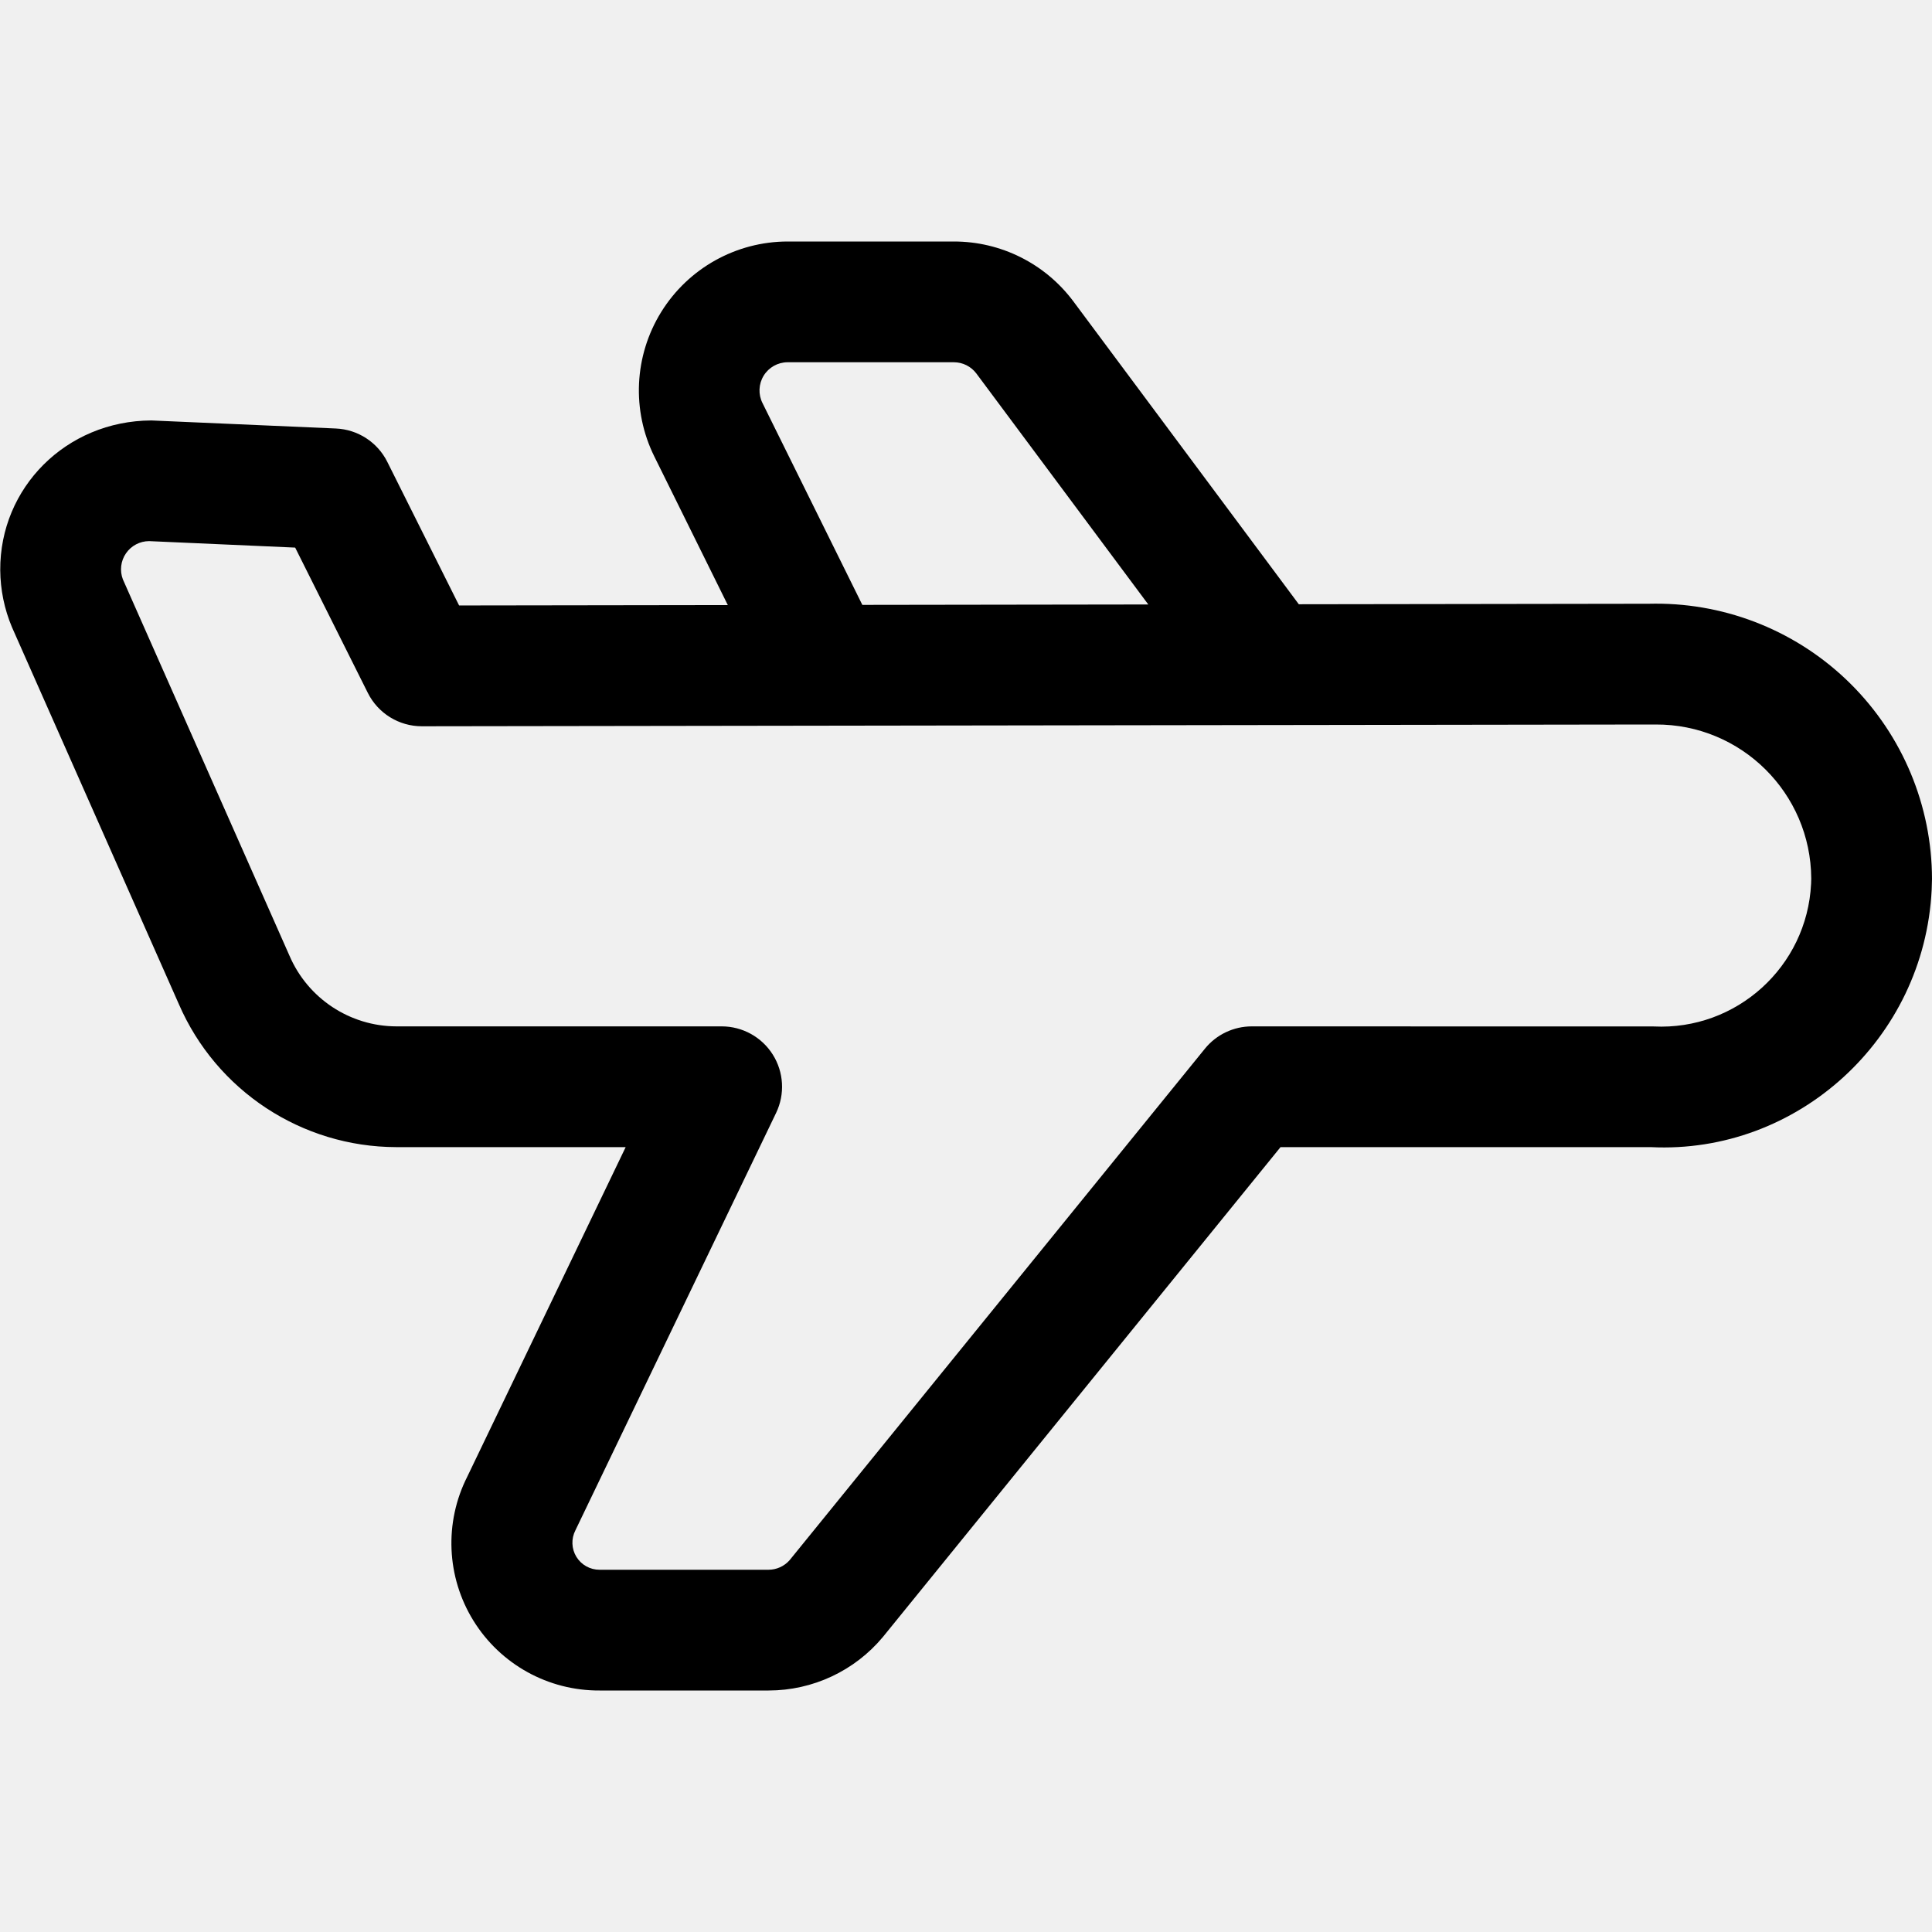
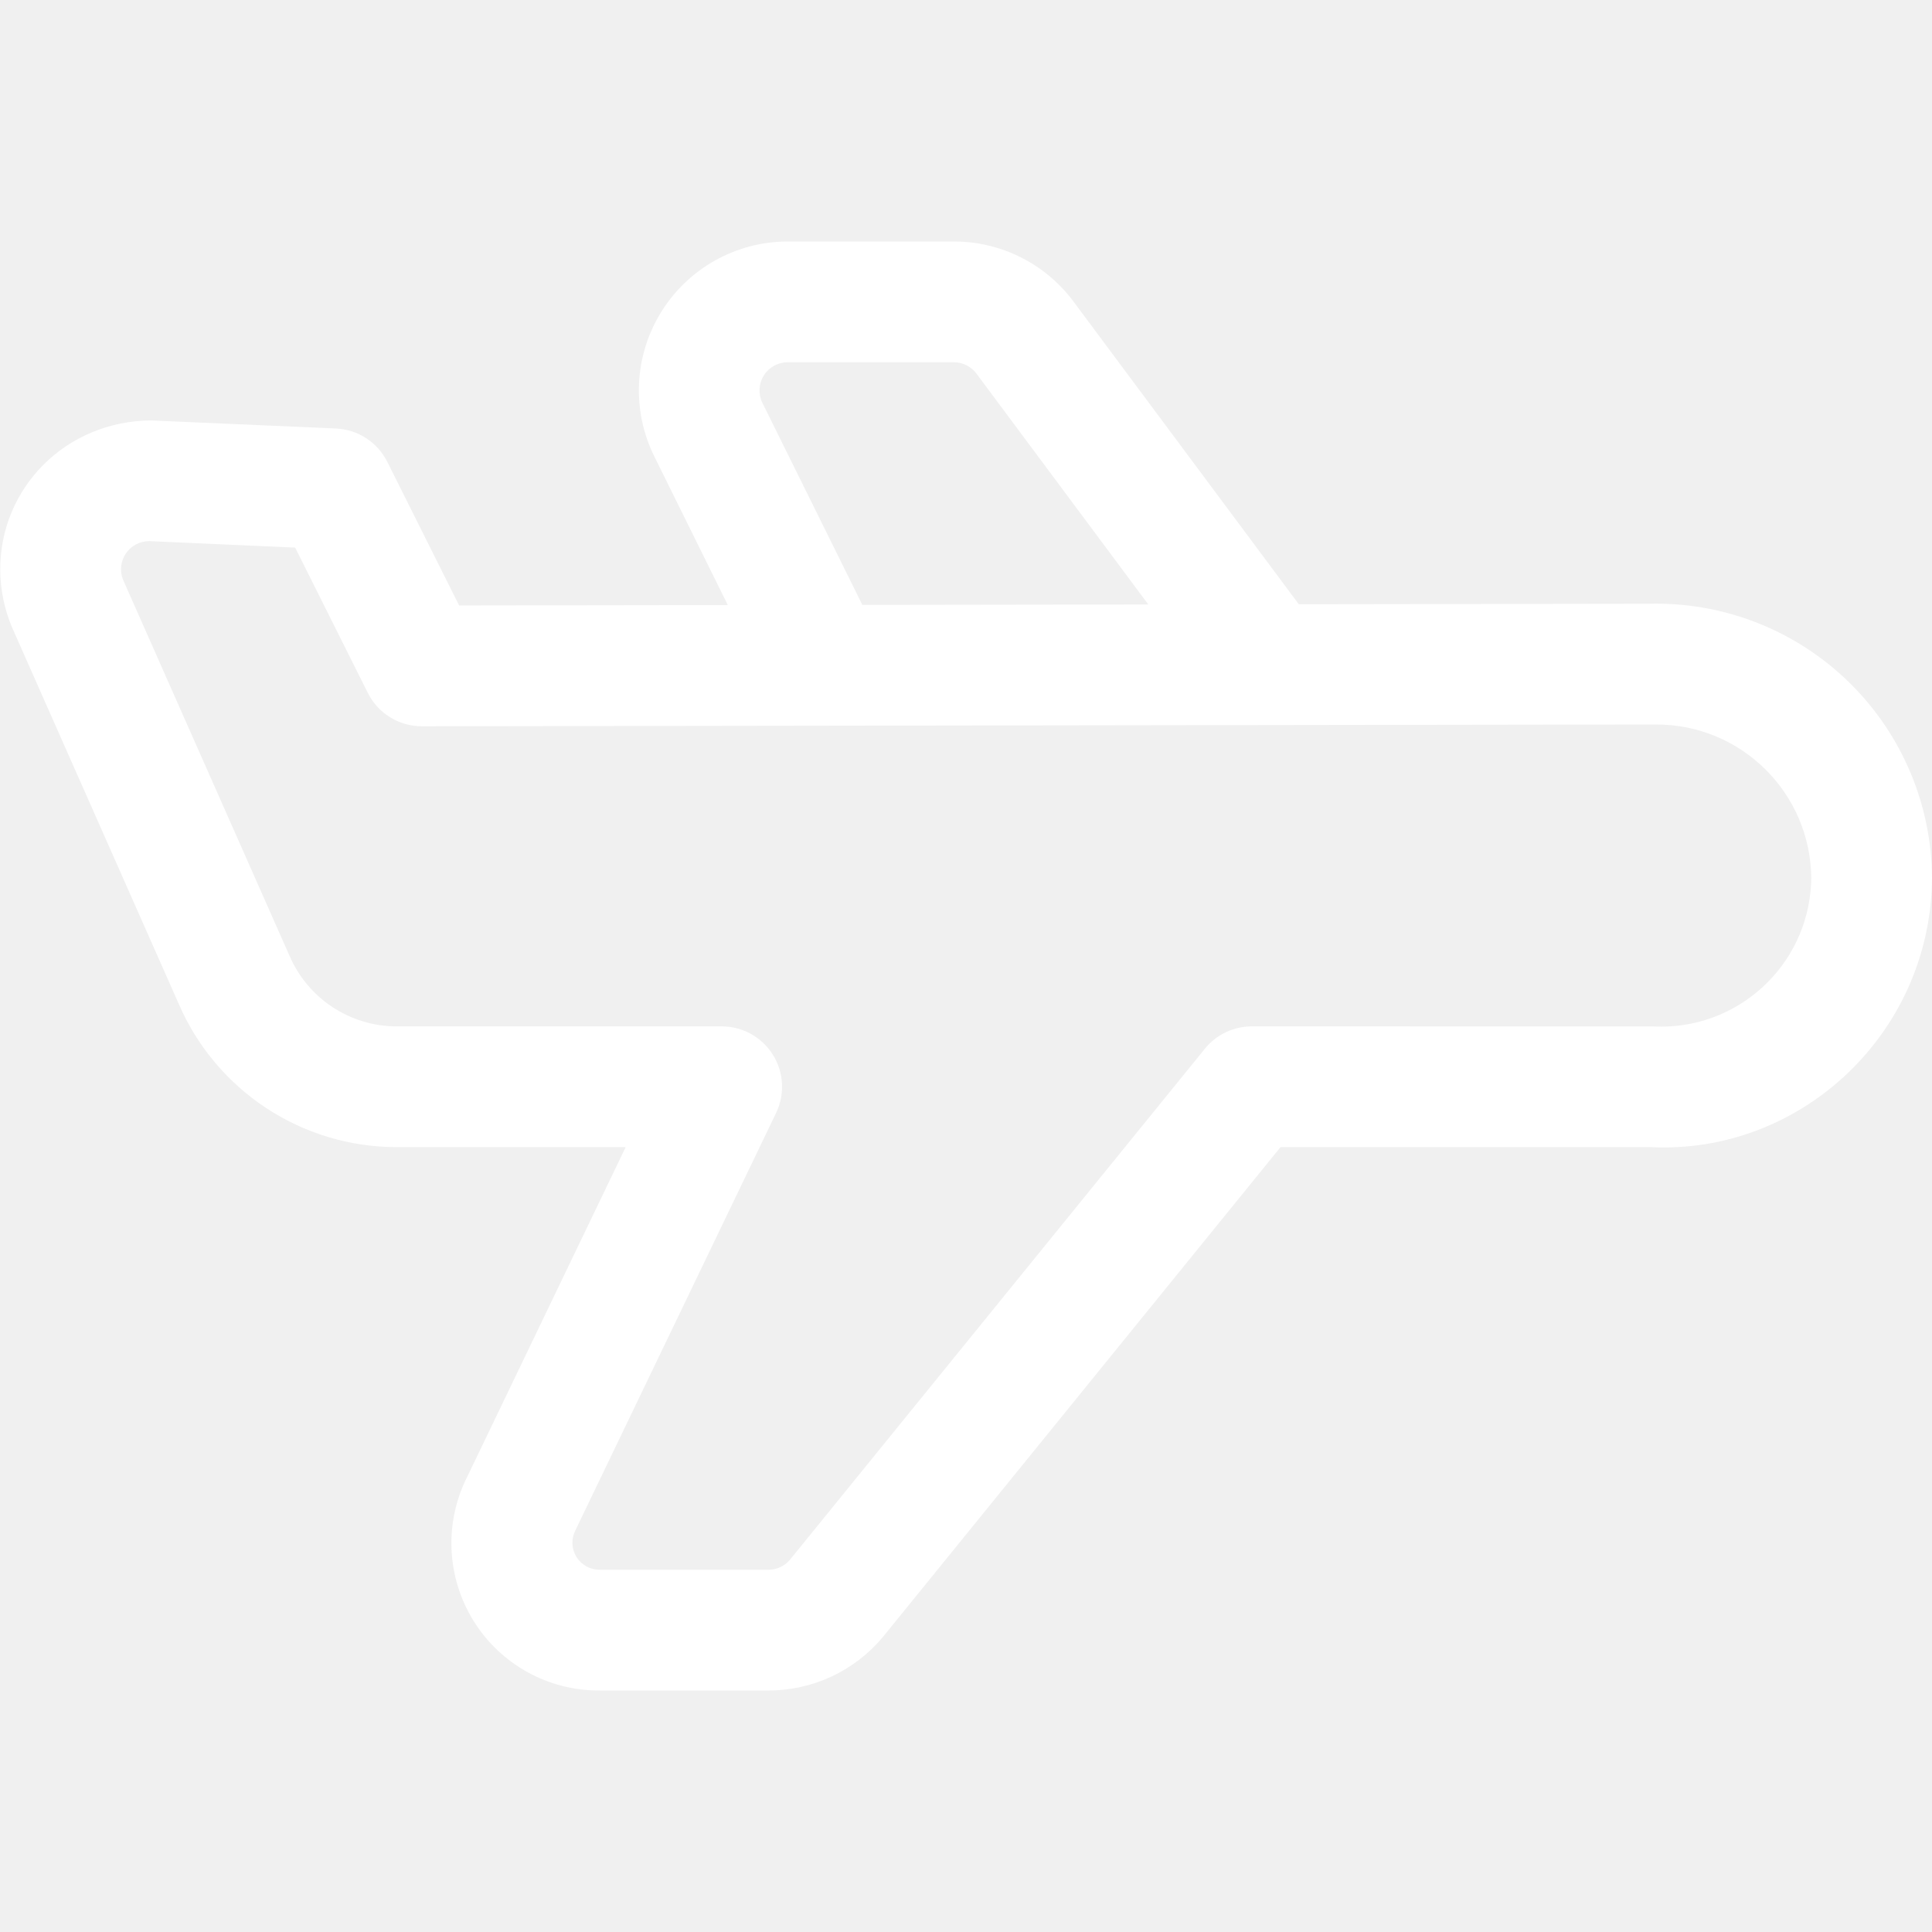
- <svg xmlns="http://www.w3.org/2000/svg" viewBox="0 0 24 24" width="50px">
+ <svg xmlns="http://www.w3.org/2000/svg" viewBox="0 0 24 24" width="50px" fill="white">
  <path d="m20.505 7.5-15.266.022.672.415-1.1-2.2a.75.75 0 0 0-.638-.414l-2.293-.1C.82 5.228-.003 6.06.003 7.083c.002.243.051.484.146.709l2.072 4.68a2.95 2.95 0 0 0 2.701 1.778h4.043l-.676-1.075-2.484 5.168A1.83 1.83 0 0 0 7.449 21h2.099a1.85 1.85 0 0 0 1.419-.664l5.165-6.363-.582.277h4.956c1.82.09 3.399-1.341 3.49-3.198l.004-.134a3.426 3.426 0 0 0-3.44-3.419l-.074.001zm.02 1.5h.042a1.924 1.924 0 0 1 1.933 1.914l-.002.065a1.866 1.866 0 0 1-1.955 1.772l-4.993-.001a.75.75 0 0 0-.582.277l-5.16 6.355a.35.35 0 0 1-.26.118h-2.1a.336.336 0 0 1-.3-.49l2.493-5.185a.75.75 0 0 0-.676-1.075H4.924a1.45 1.45 0 0 1-1.328-.878l-2.07-4.676a.35.35 0 0 1 .326-.474l2.255.1-.638-.415 1.1 2.2a.75.75 0 0 0 .672.415L20.507 9zm-4.202-1.24-2.992-4.02A1.85 1.85 0 0 0 11.85 3H9.783a1.85 1.85 0 0 0-1.654 2.672l1.439 2.91a.75.75 0 0 0 1.344-.664l-1.44-2.911a.35.35 0 0 1 .312-.507h2.066a.35.35 0 0 1 .279.14l2.99 4.017a.75.75 0 1 0 1.203-.896z" />
</svg>
